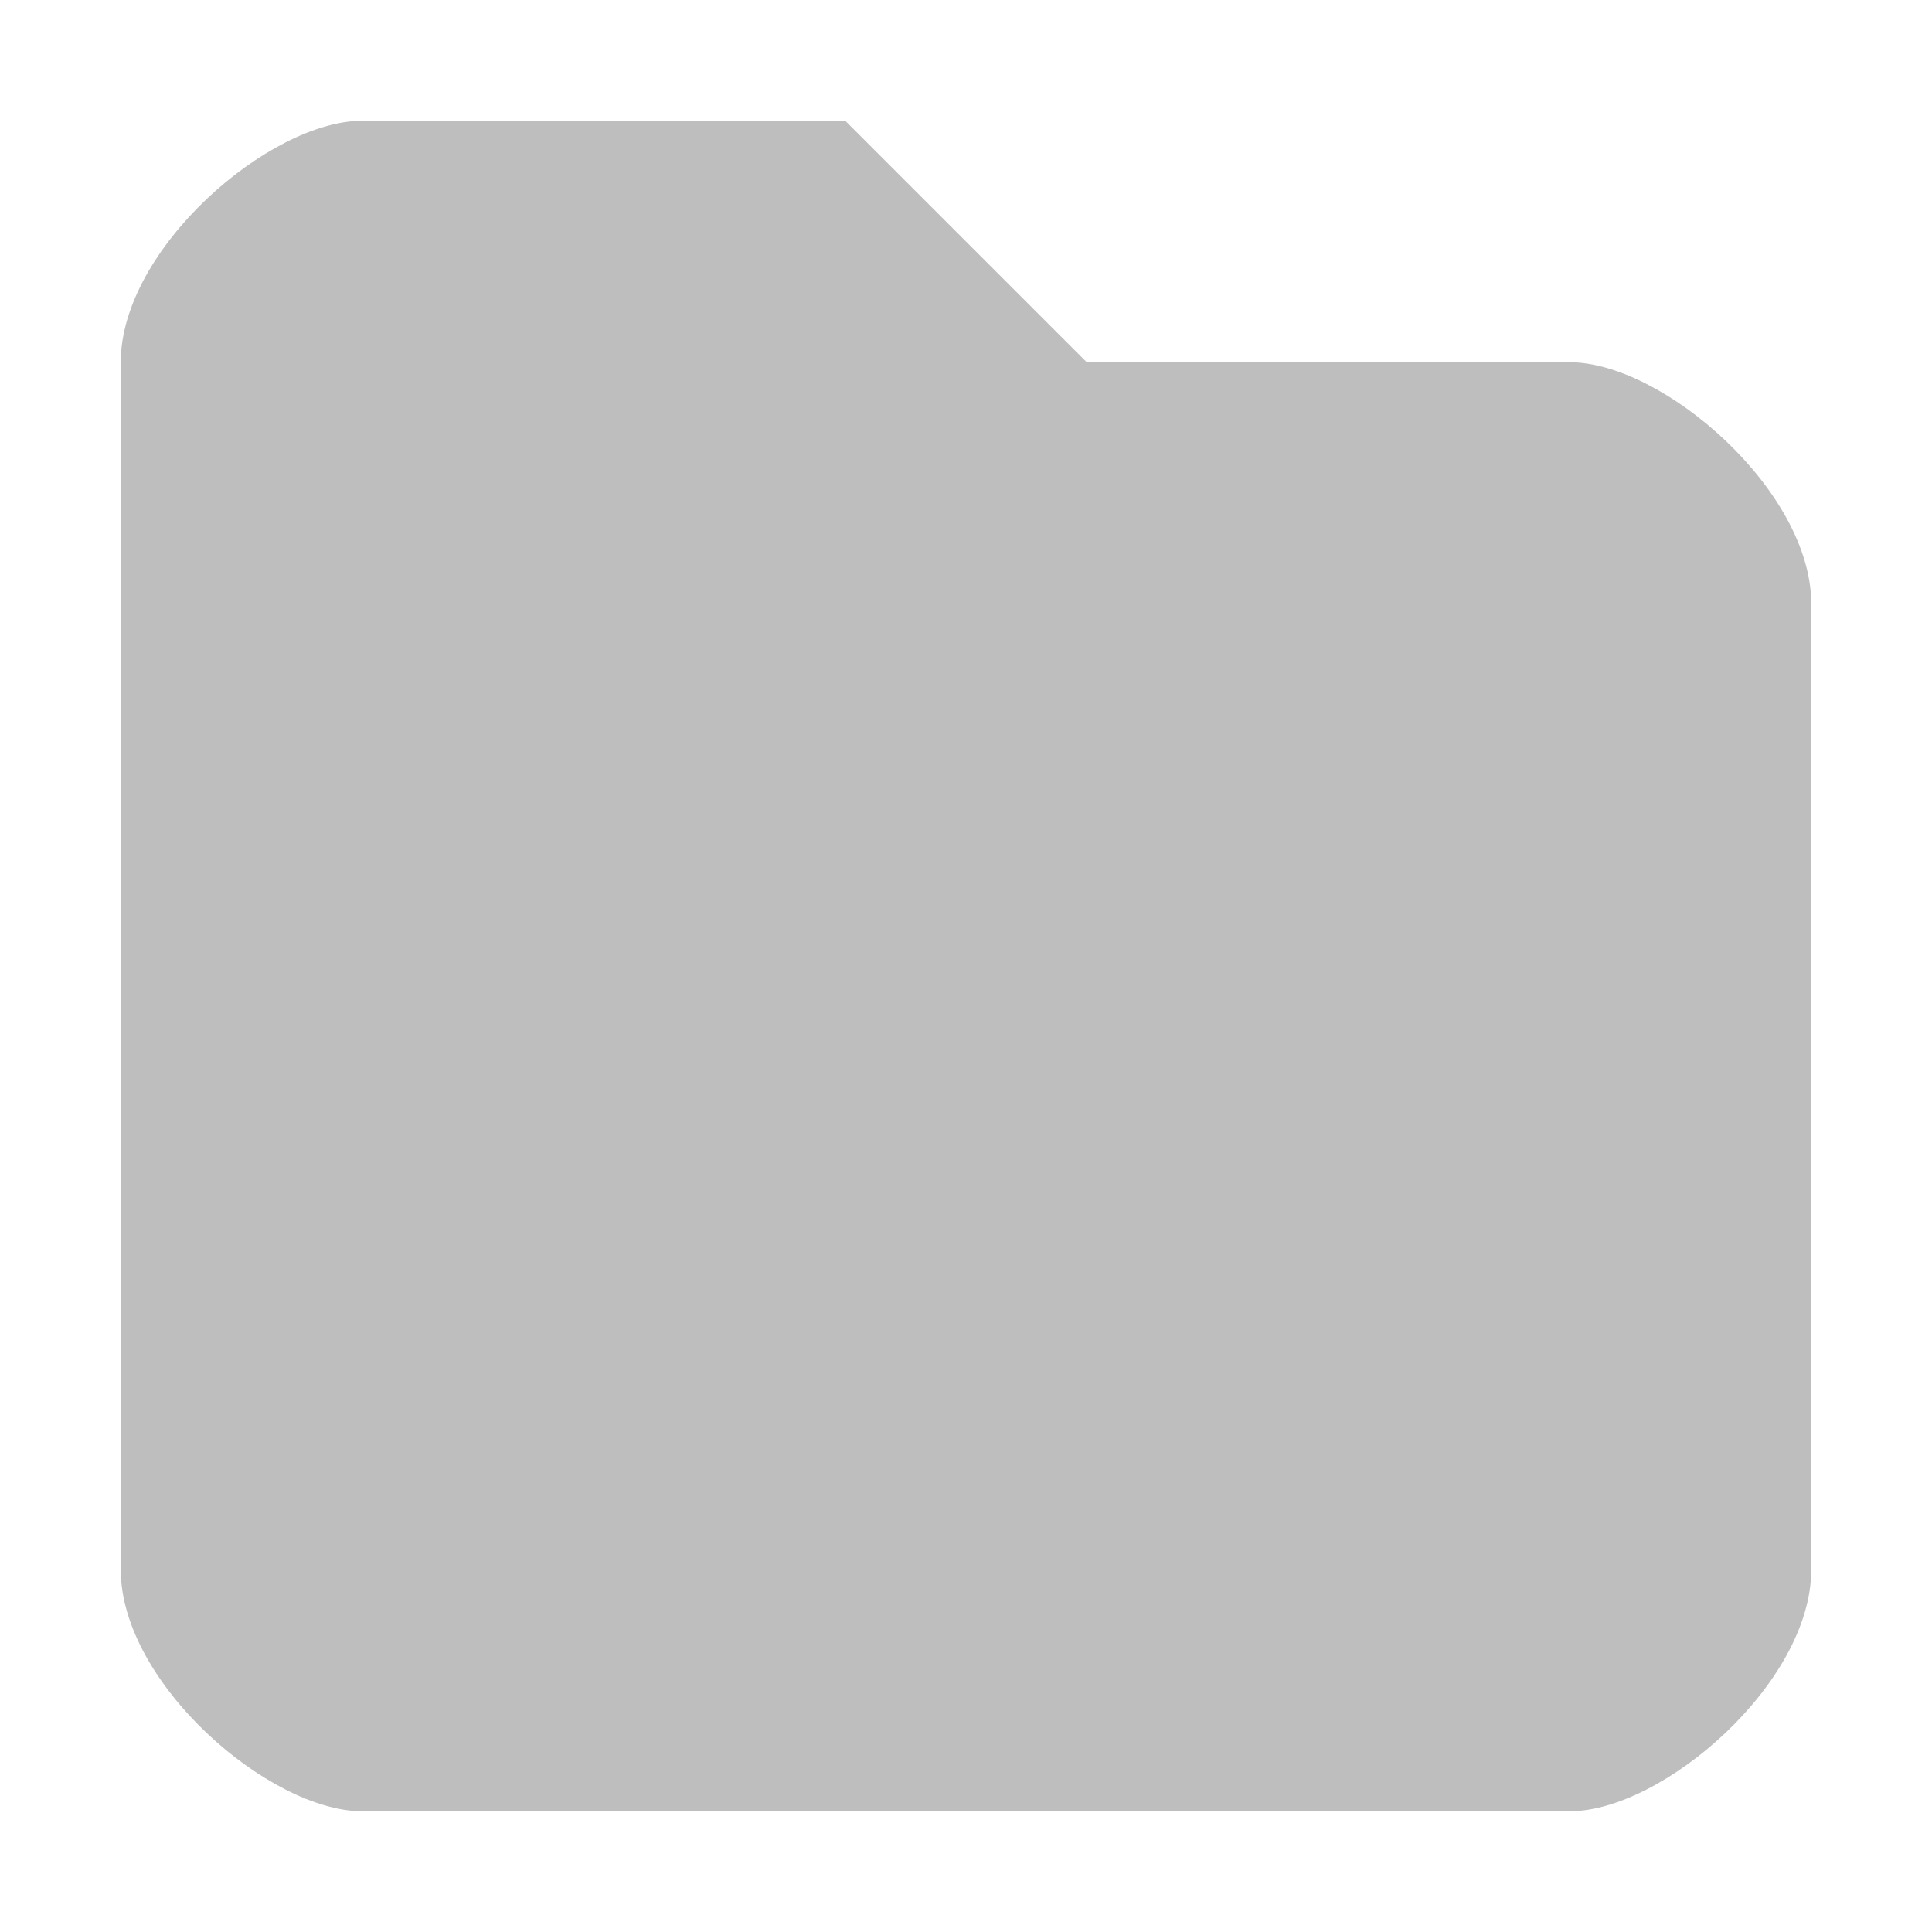
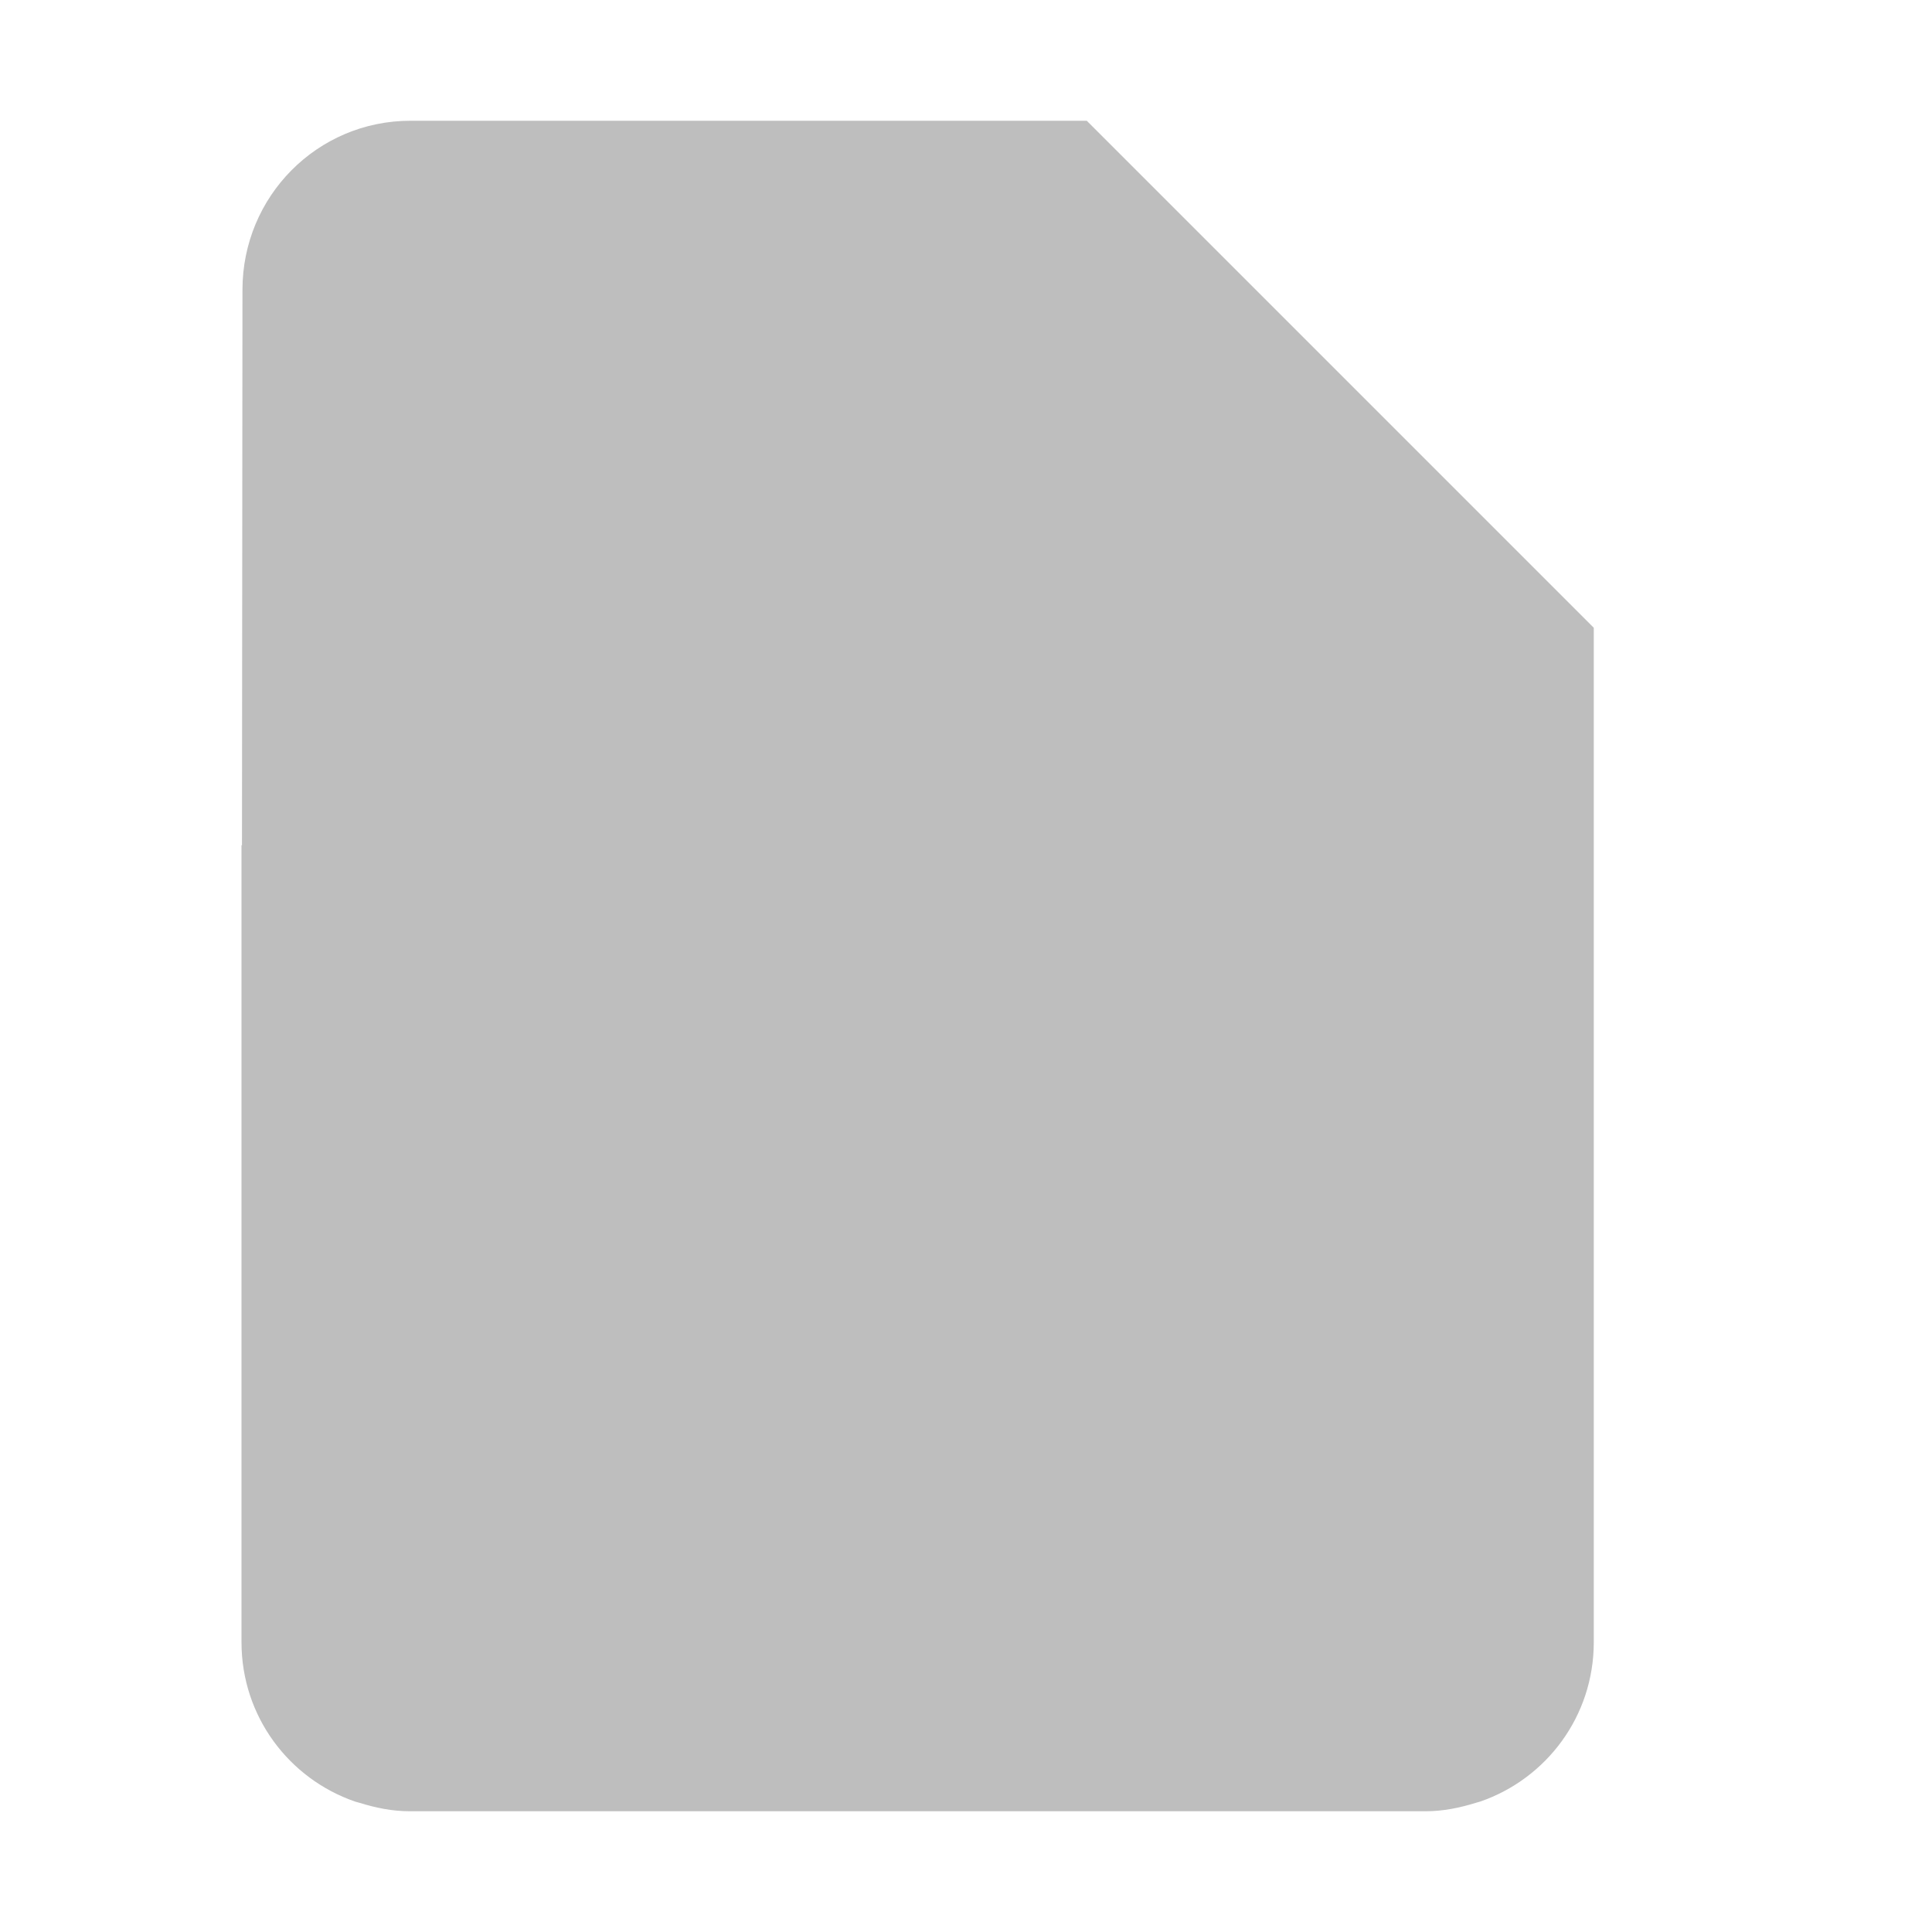
<svg xmlns="http://www.w3.org/2000/svg" width="16" height="16" viewBox="0 0 16 16" id="svg2" version="1.1">
  <defs id="defs8" />
-   <path d="M 7,1 3,1 C 2.23,1 1,2.062 1,3 l 0,10 c 0,0.938 1.23,2 2,2 l 10,0 c 0.77,0 2,-1.062 2,-2 L 15,5 C 15,4.062 13.771,3 13,3 L 9,3 Z" id="path4" style="fill:#bebebe;fill-opacity:1" />
+   <path d="M 3.4 1 C 2.627 1 2.008 1.627 2.008 2.4 L 2.004 7 L 2 7 L 2 13.309 L 2 13.6 C 2 14.214 2.393 14.731 2.941 14.92 C 2.953 14.924 2.965 14.926 2.977 14.93 C 3.109 14.971 3.246 15 3.393 15 L 3.4 15 L 11.801 15 C 11.803 15 11.805 15 11.807 15 C 11.953 15 12.09 14.971 12.223 14.93 C 12.234 14.926 12.246 14.924 12.258 14.92 C 12.806 14.731 13.199 14.214 13.199 13.6 L 13.199 13.309 L 13.199 5.199 L 9 1 L 3.4 1 z " id="path4" style="fill:#bebebe;fill-opacity:1" />
</svg>
